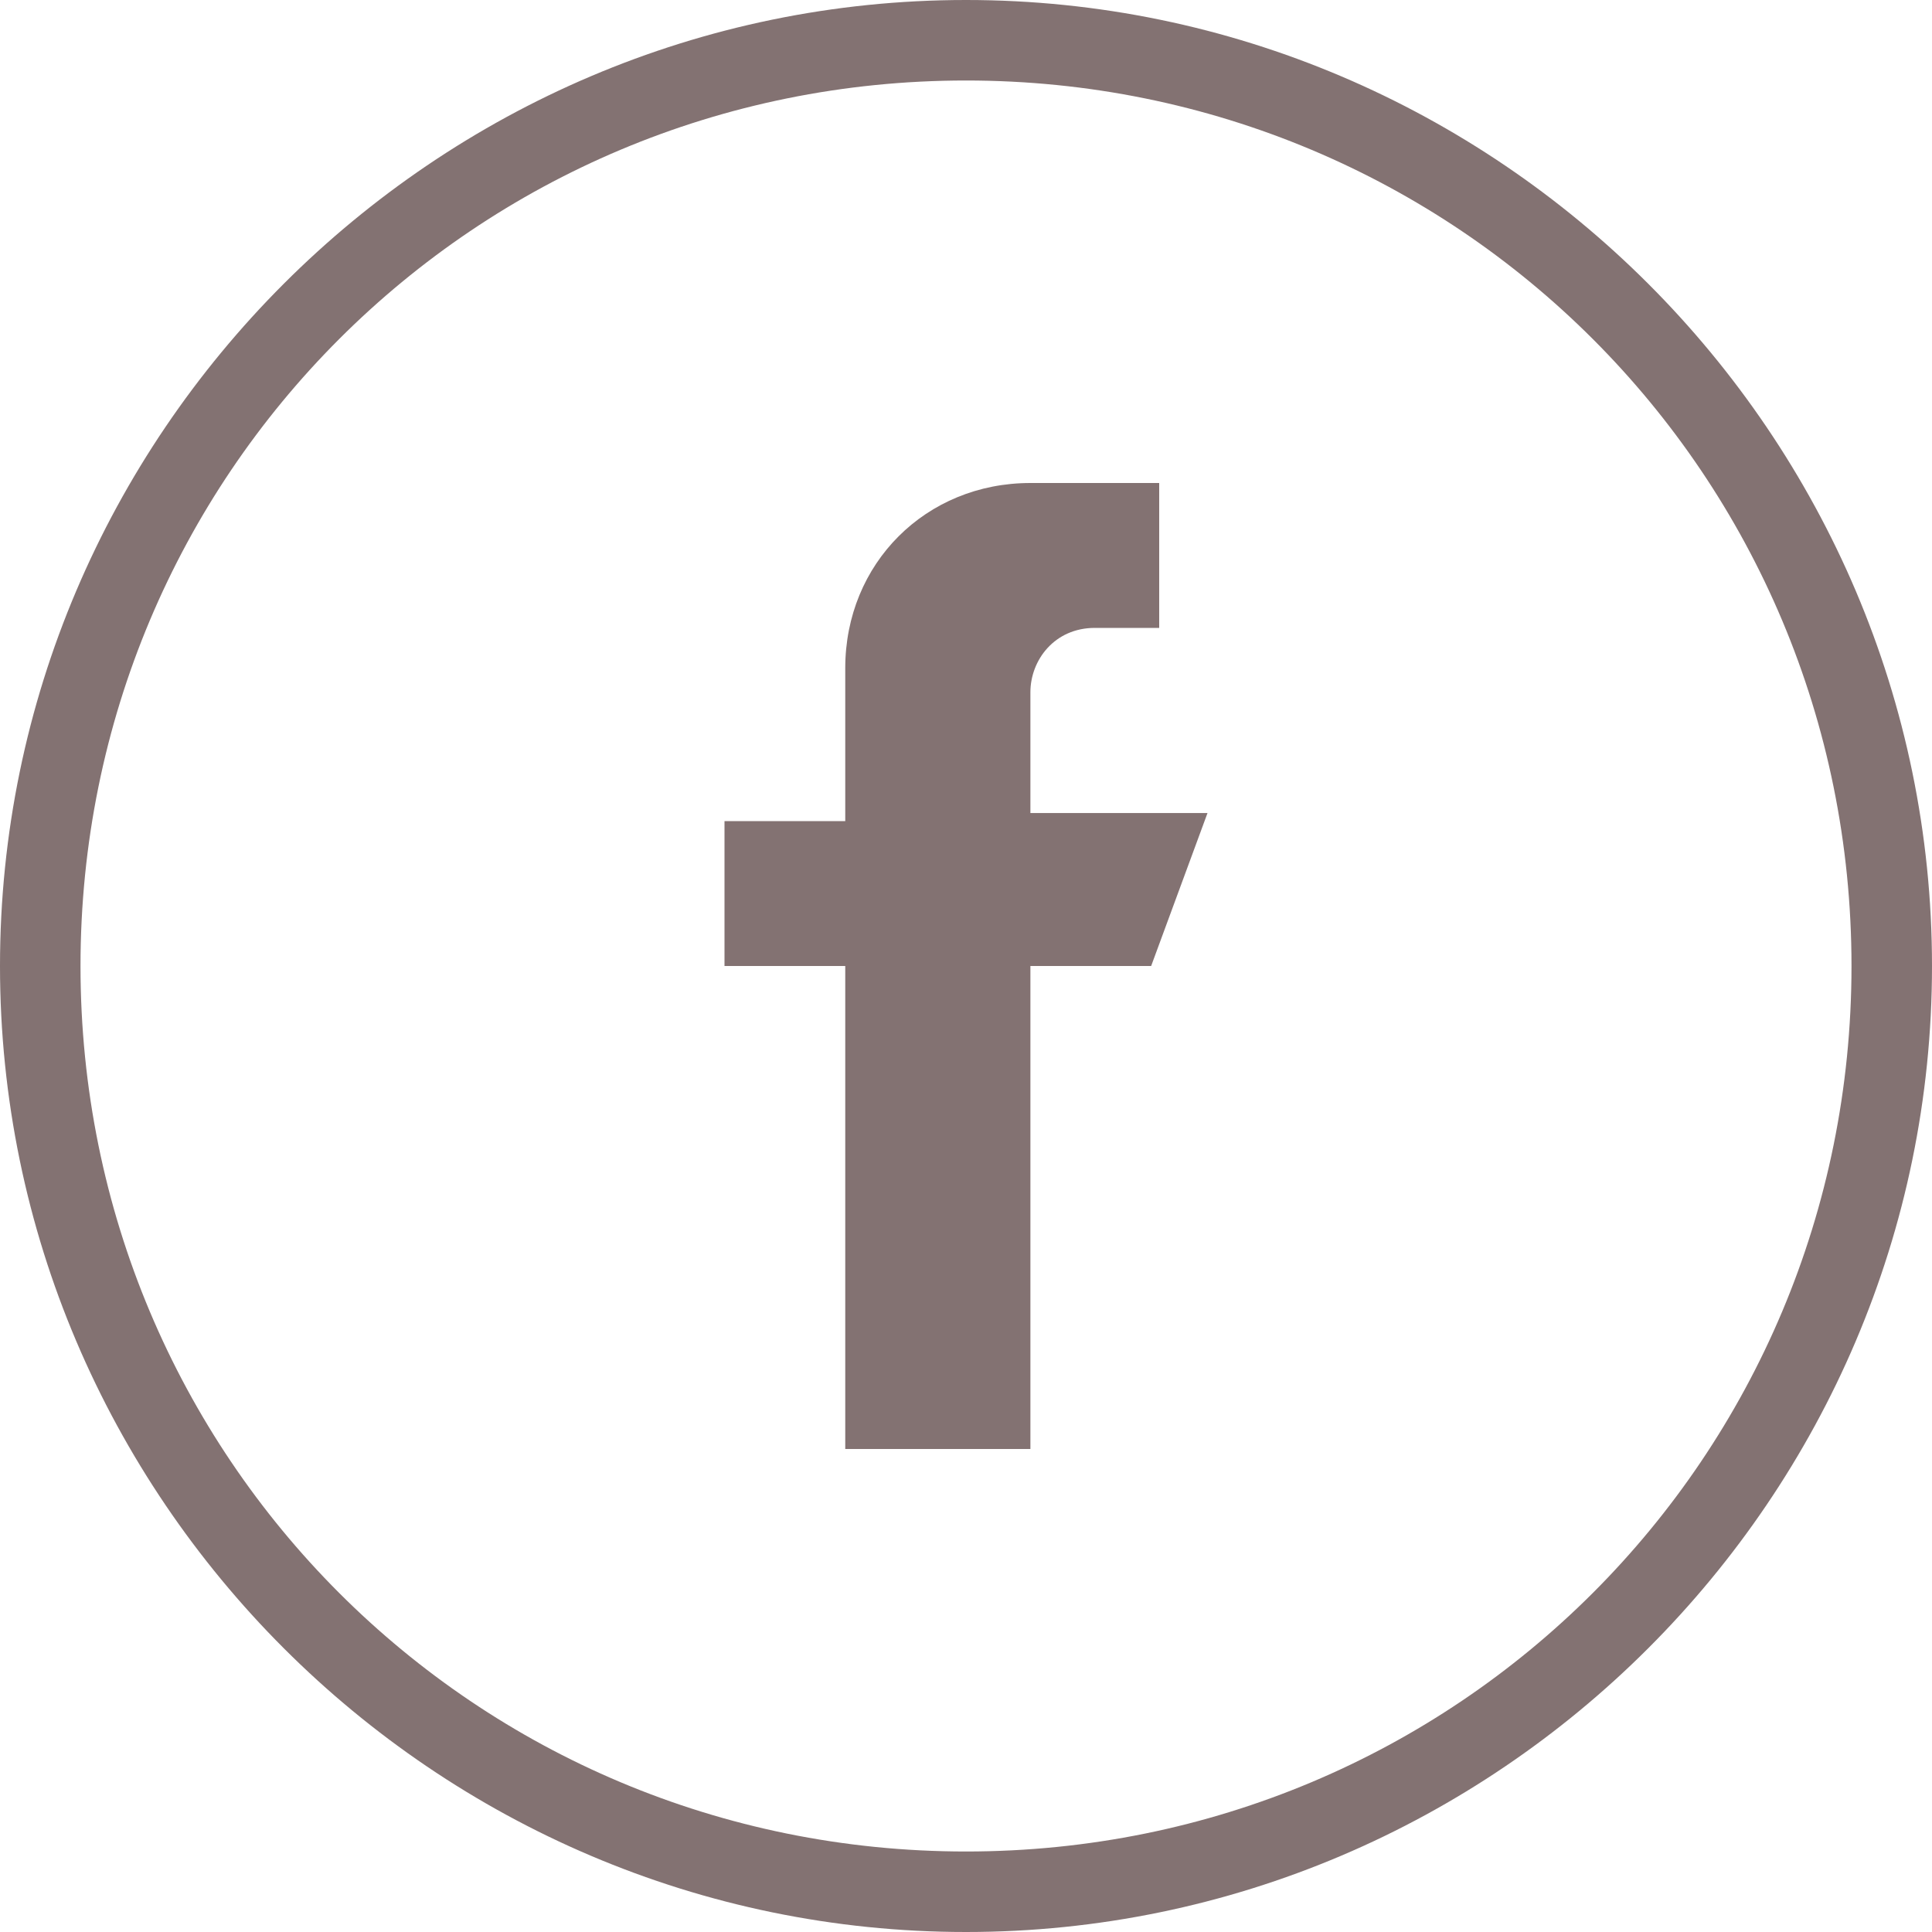
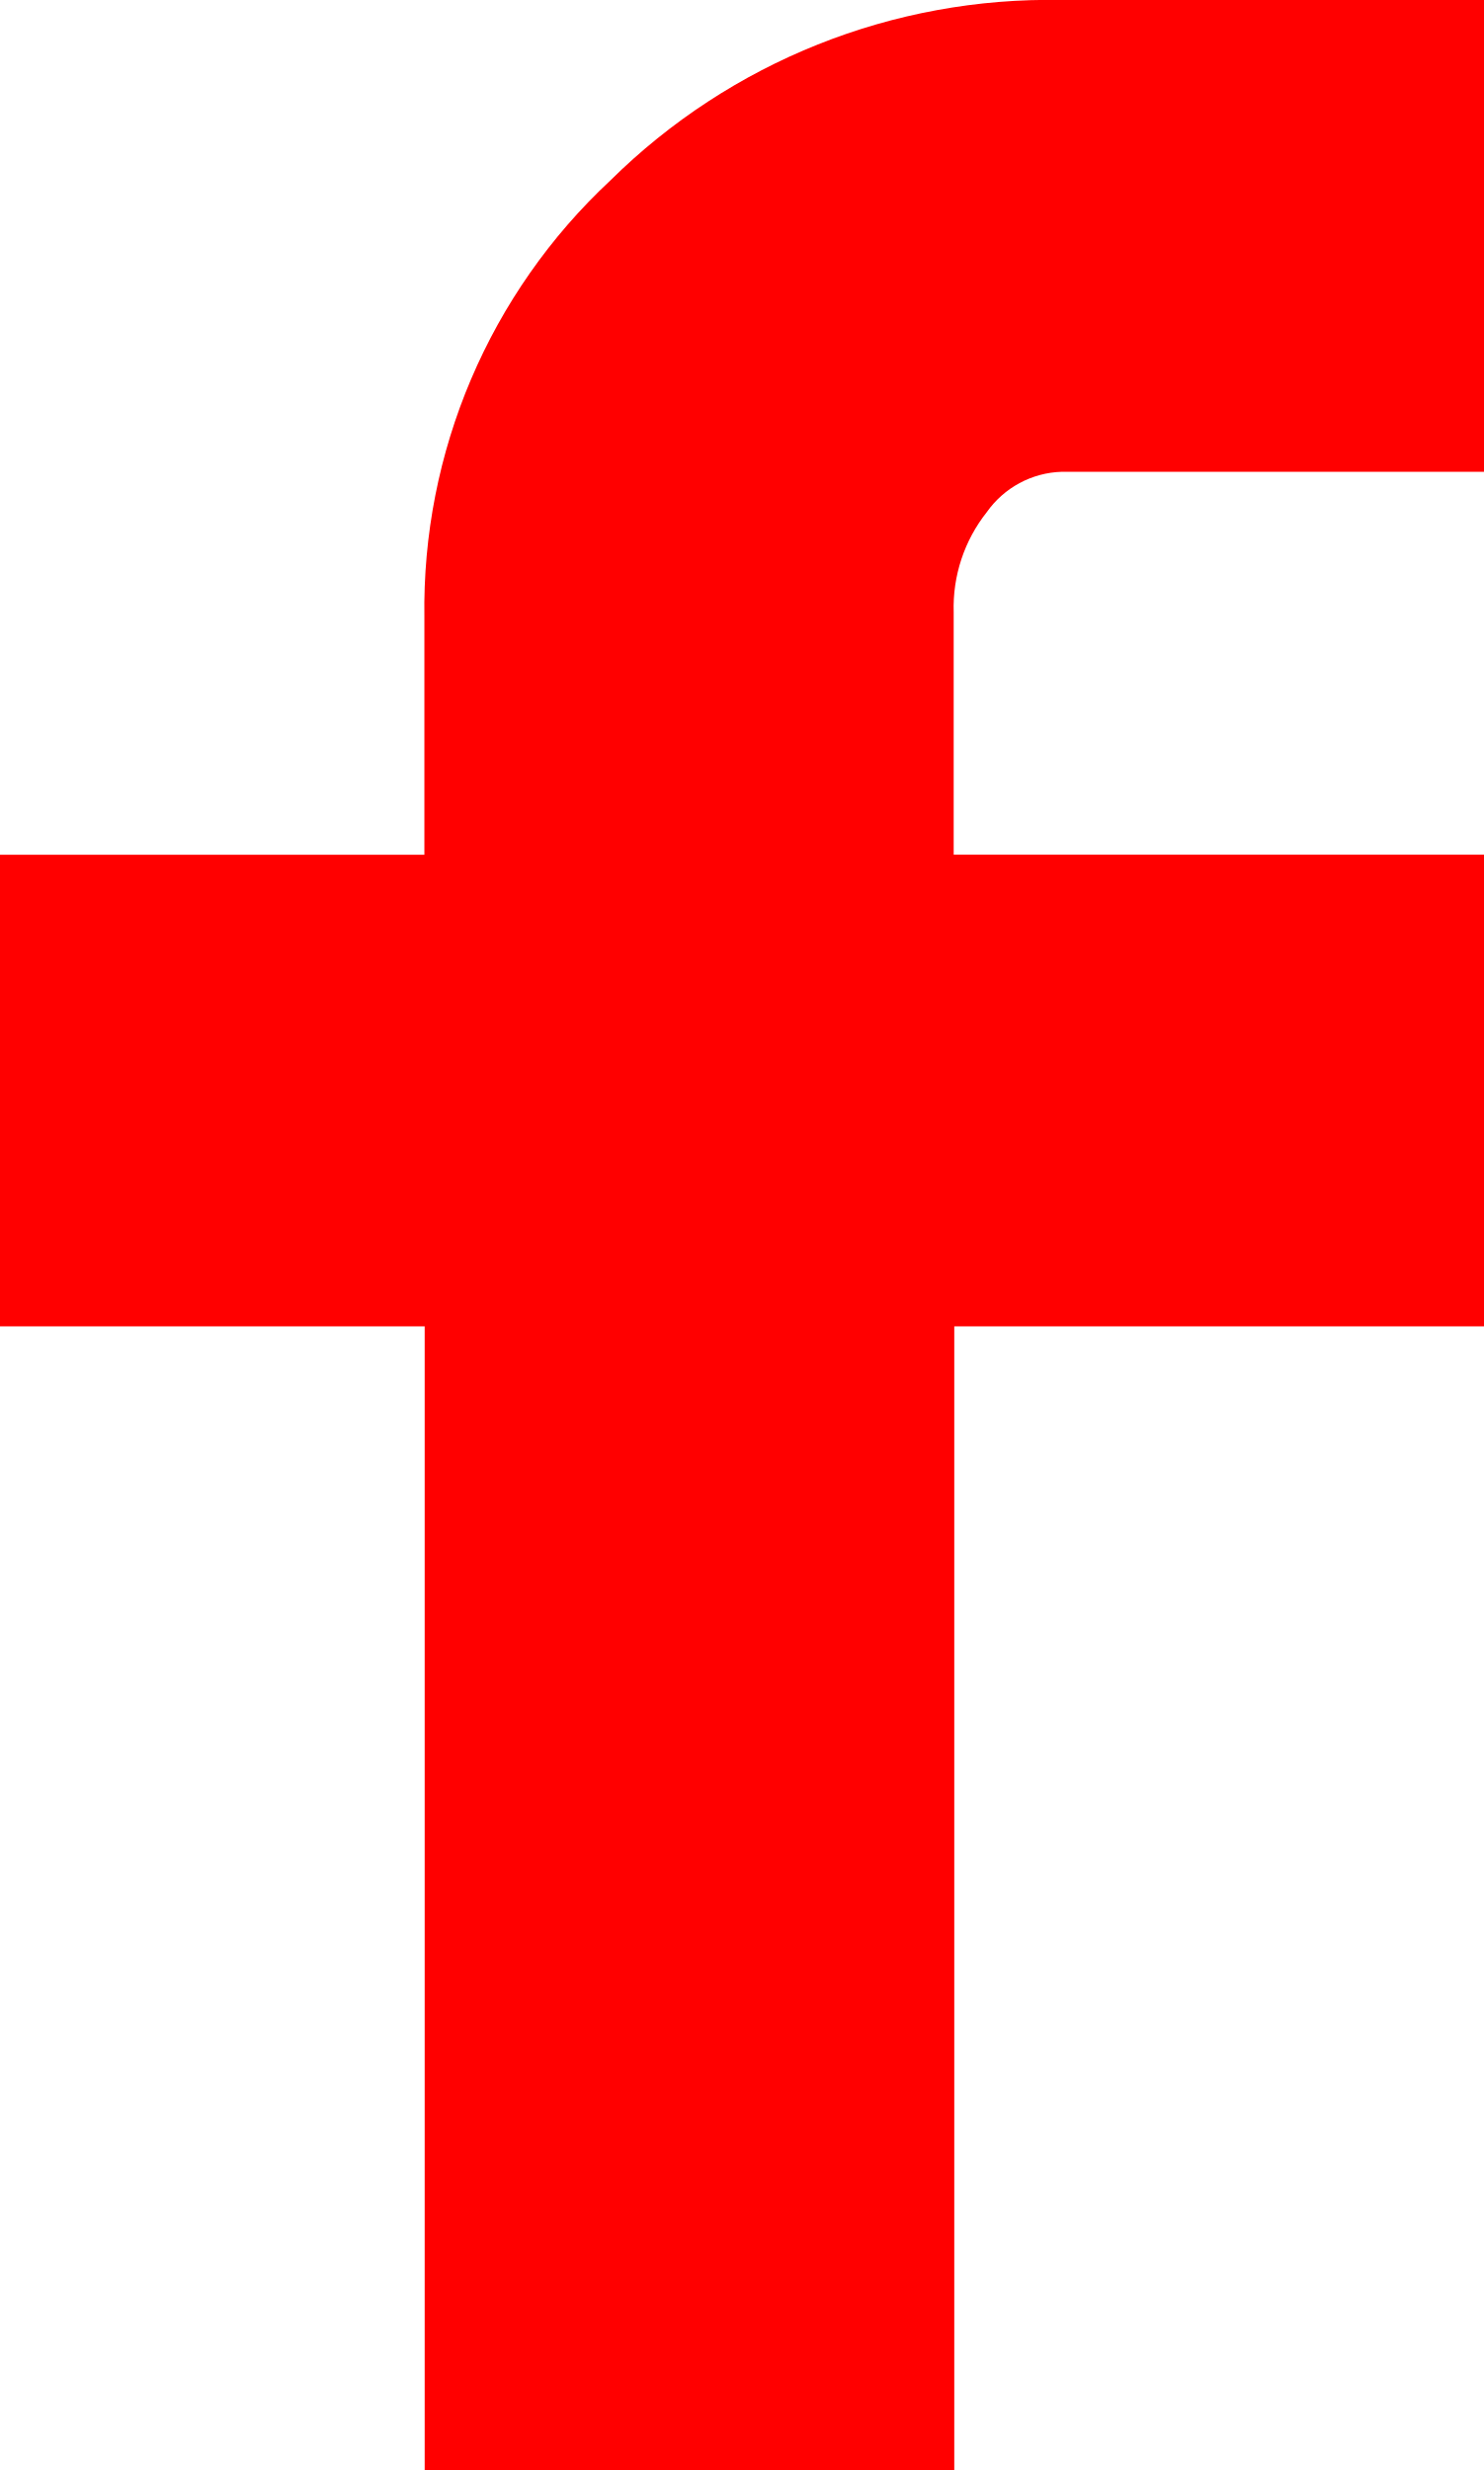
- <svg xmlns="http://www.w3.org/2000/svg" version="1.1" x="0px" y="0px" width="24px" height="24px" viewBox="0 0 24 24" style="enable-background:new 0 0 24 24;" xml:space="preserve">
-   <style type="text/css">
- 	.st0{fill:#837272;}
- 	.st1{fill:none;}
- </style>
-   <defs>
- </defs>
-   <g transform="translate(-725 -944)">
-     <g transform="translate(606 950)">
-       <g transform="translate(128)">
-         <path class="st0" d="M3.8,4.1V2.6c0-0.4,0.3-0.8,0.8-0.8h0.8V0H3.8C2.5,0,1.5,1,1.5,2.3v1.9H0V6h1.5v6h2.3V6h1.5L6,4.1H3.8z" />
-       </g>
-     </g>
-     <g transform="translate(725 944)">
-       <path class="st1" d="M12,0L12,0c6.6,0,12,5.4,12,12l0,0c0,6.6-5.4,12-12,12l0,0C5.4,24,0,18.6,0,12l0,0C0,5.4,5.4,0,12,0z" />
-       <path class="st0" d="M12,24C5.4,24,0,18.6,0,12C0,5.4,5.4,0,12,0c6.6,0,12,5.4,12,12C24,18.6,18.6,24,12,24z M12,1    C5.9,1,1,5.9,1,12s4.9,11,11,11s11-4.9,11-11S18.1,1,12,1z" />
-     </g>
-   </g>
+ <svg xmlns="http://www.w3.org/2000/svg" width="10.14" height="16.879" viewBox="0 0 10.14 16.879">
+   <path id="Icon_zocial-facebook" data-name="Icon zocial-facebook" d="M13.257,9.064V5.841h2.9V4.22a4,4,0,0,1,1.272-2.988A4.268,4.268,0,0,1,20.513,0H23.4V3.224H20.513A.651.651,0,0,0,20,3.5a1.049,1.049,0,0,0-.226.684V5.84H23.4V9.064H19.778v7.816H16.159V9.064Z" transform="translate(-13.257)" fill="red" />
</svg>
